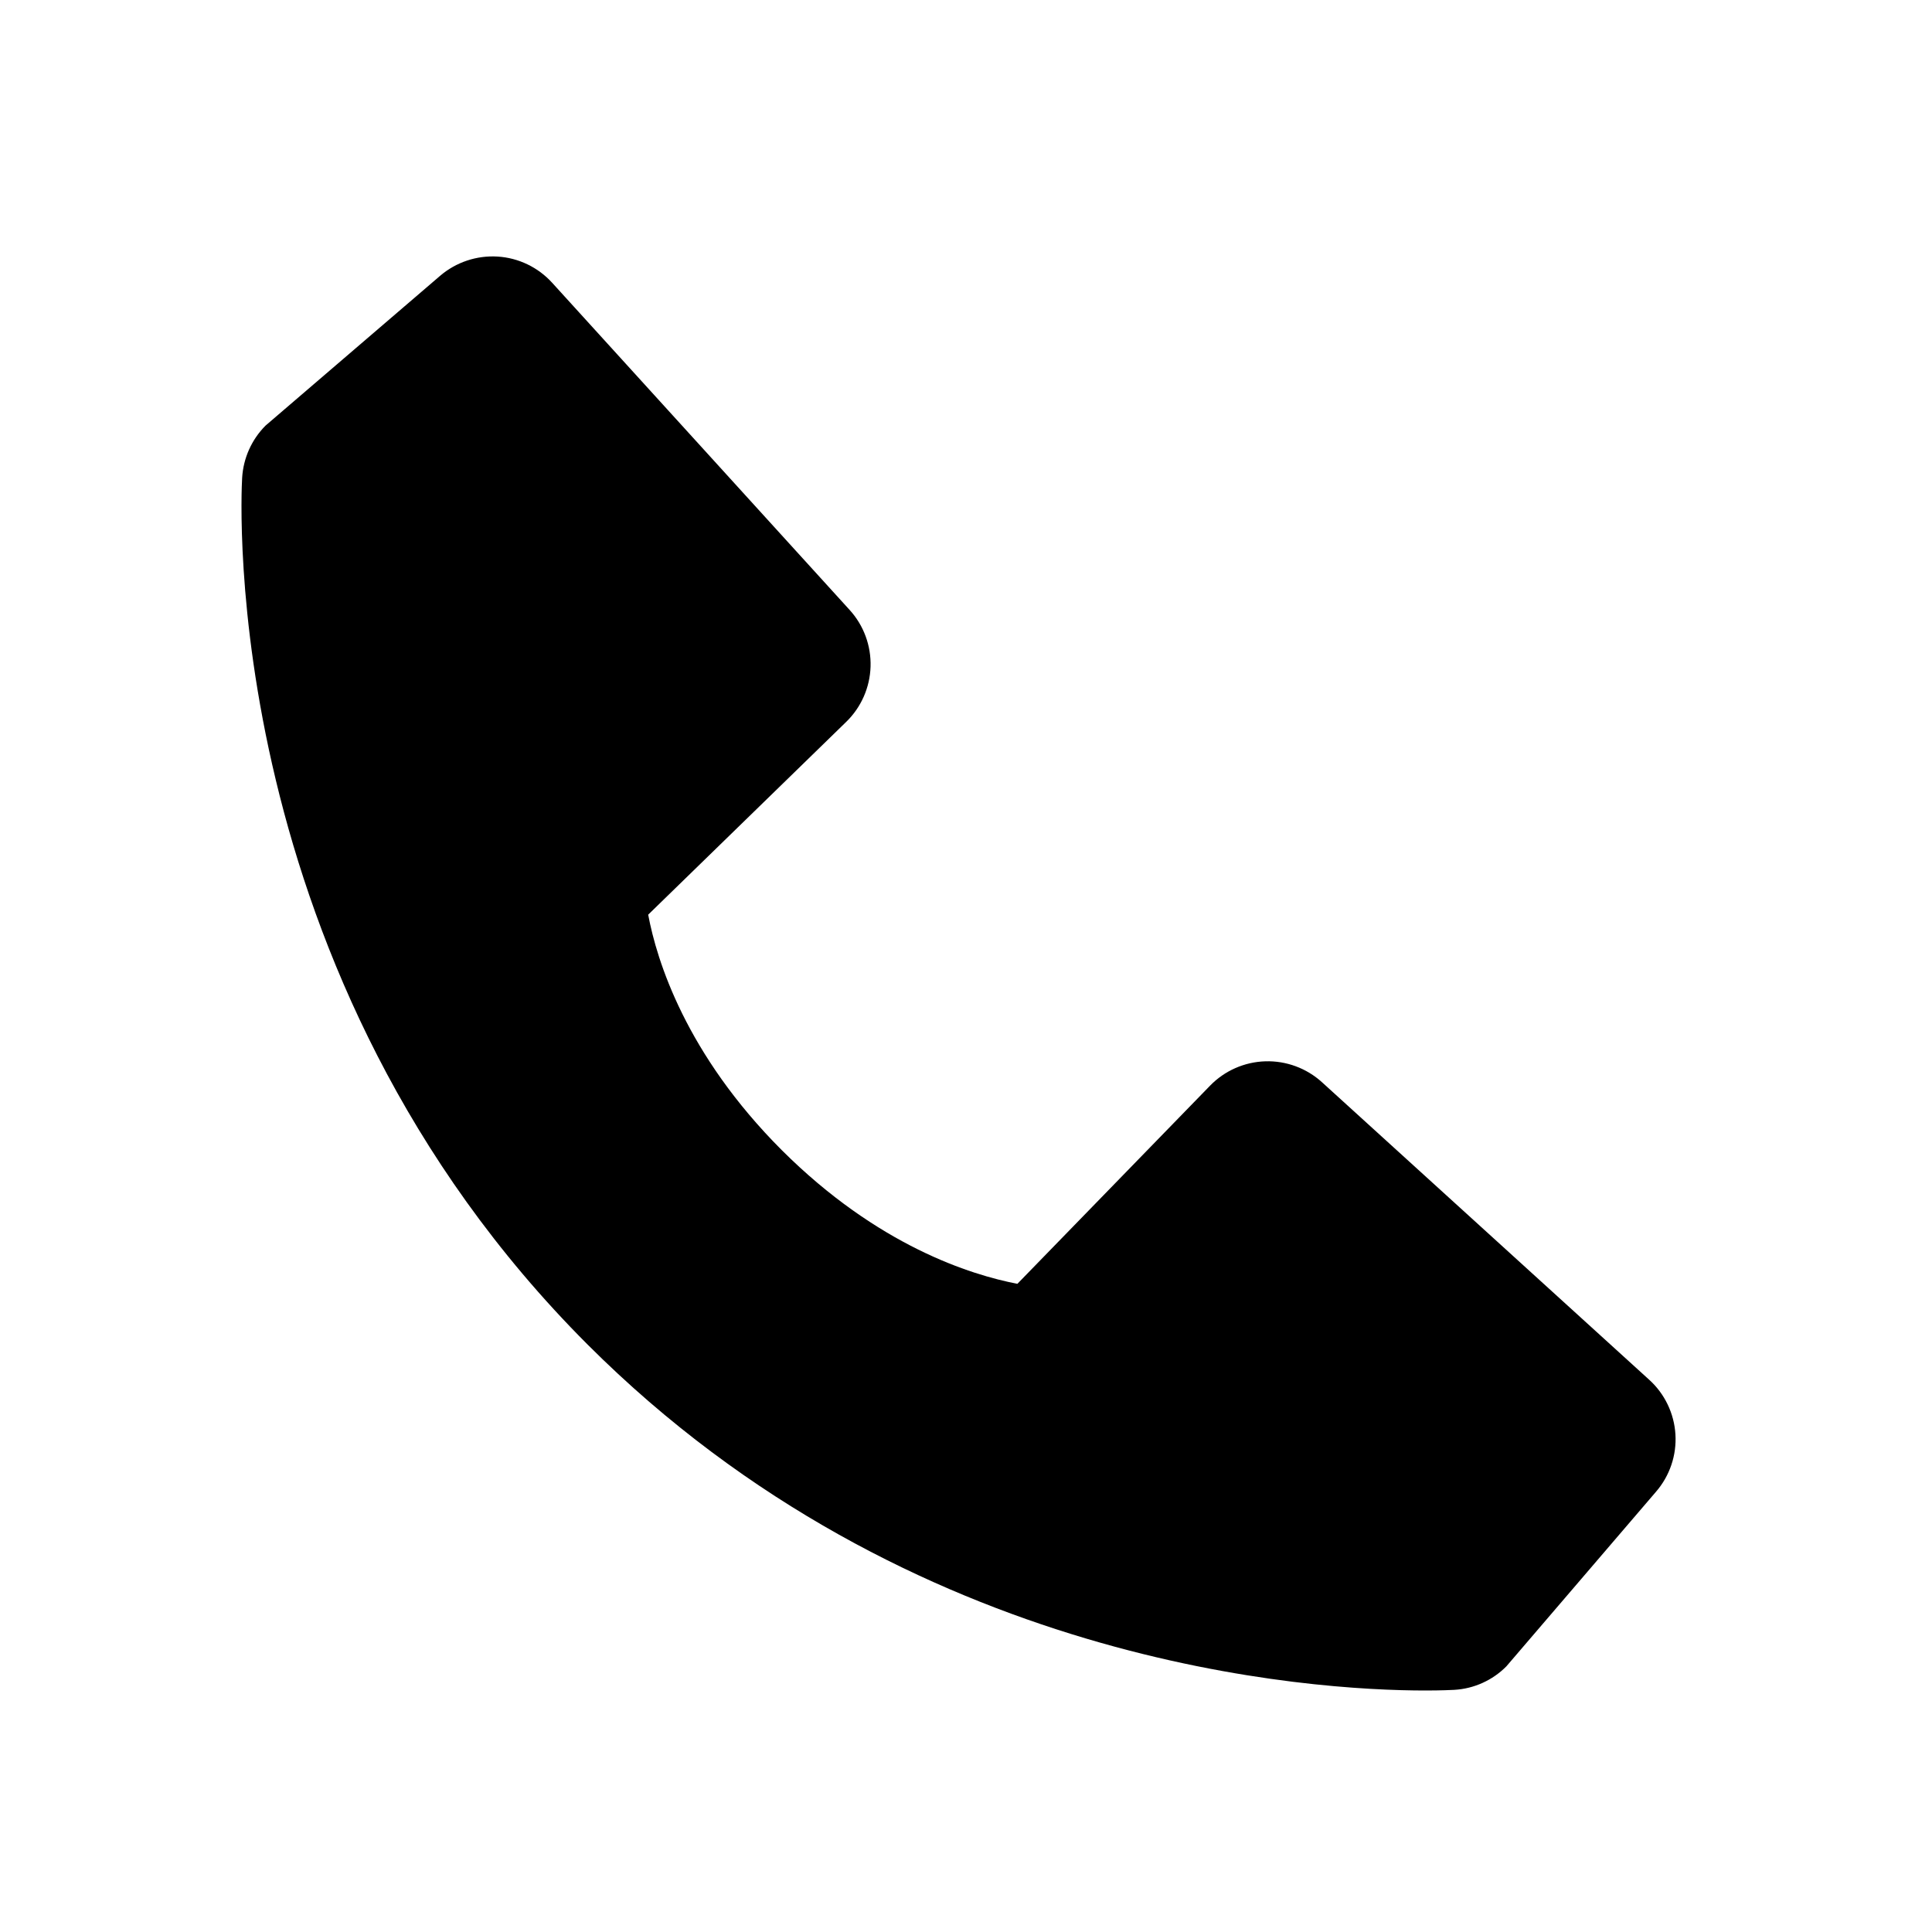
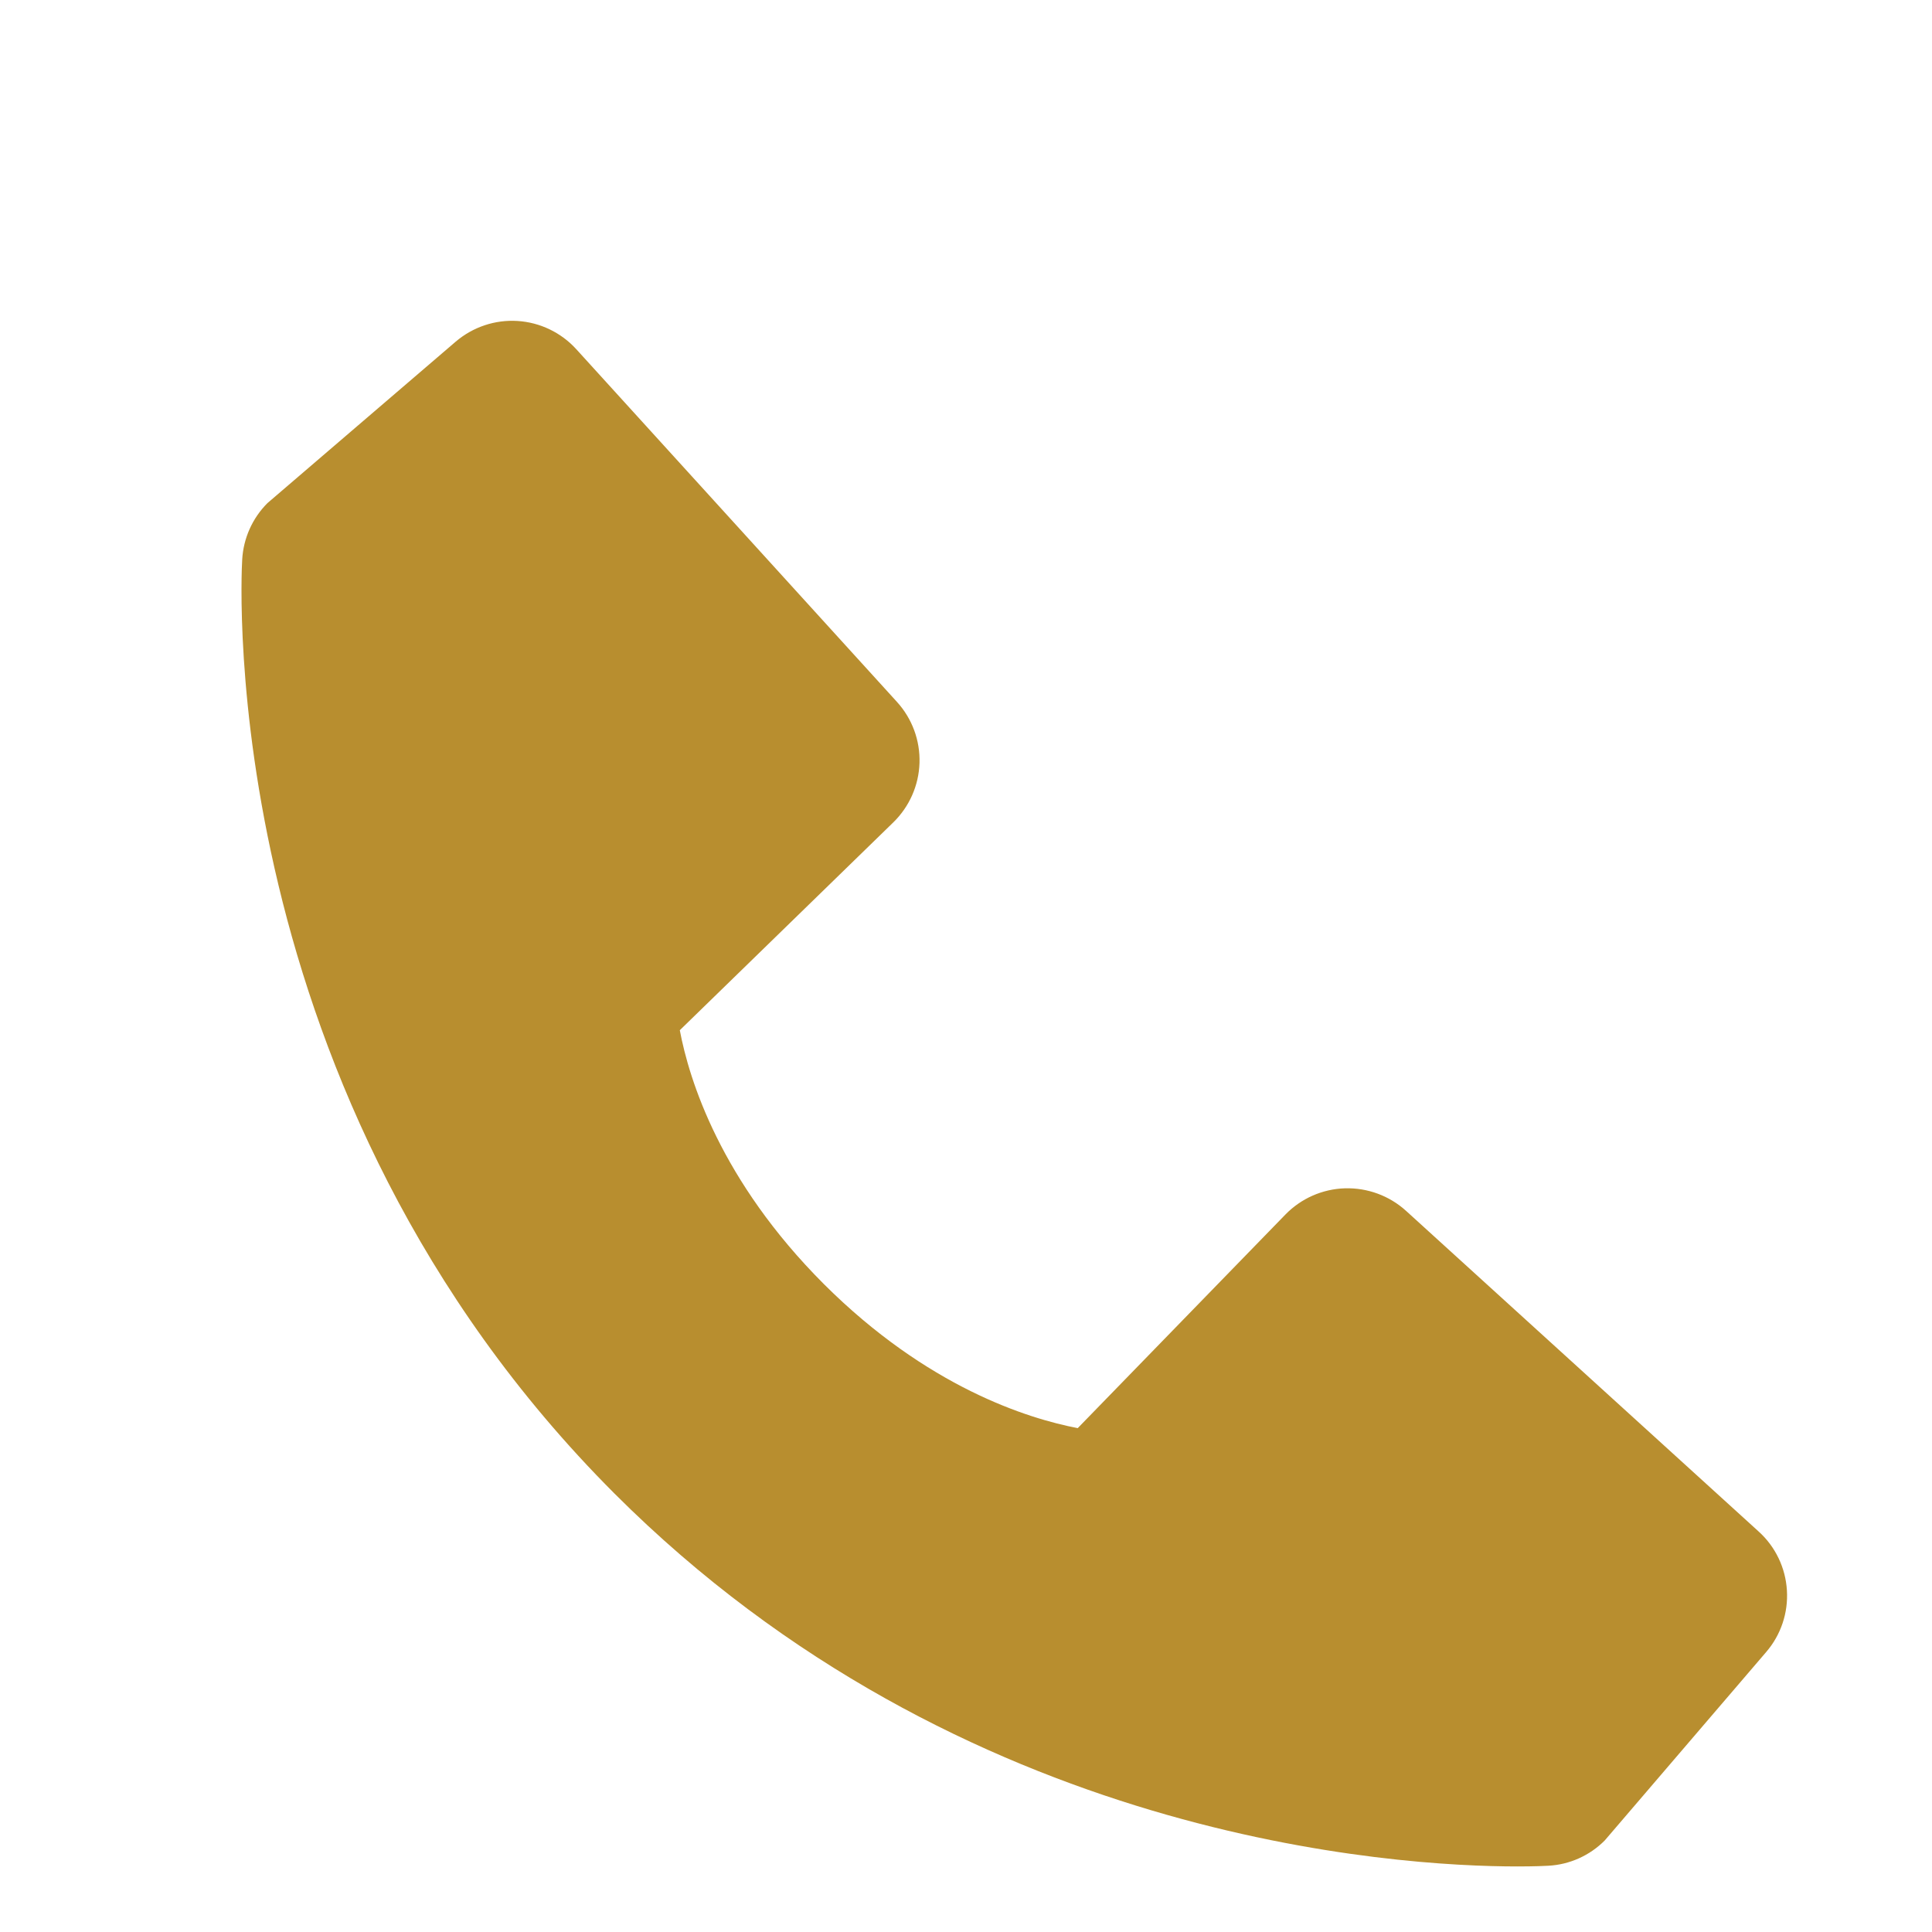
<svg xmlns="http://www.w3.org/2000/svg" width="30" height="30" viewBox="0 0 30 30" fill="none">
-   <path d="M25.609 21.425L20.528 16.805C20.288 16.587 19.972 16.47 19.648 16.48C19.323 16.49 19.015 16.626 18.789 16.859L15.798 19.935C15.078 19.797 13.63 19.346 12.14 17.86C10.65 16.369 10.199 14.918 10.065 14.203L13.139 11.21C13.372 10.984 13.508 10.676 13.518 10.351C13.528 10.027 13.412 9.711 13.193 9.471L8.574 4.391C8.355 4.15 8.051 4.004 7.727 3.984C7.402 3.964 7.082 4.071 6.835 4.282L4.123 6.609C3.907 6.826 3.778 7.114 3.76 7.42C3.742 7.732 3.384 15.135 9.124 20.878C14.132 25.884 20.404 26.25 22.132 26.25C22.384 26.25 22.539 26.242 22.58 26.24C22.886 26.223 23.174 26.093 23.39 25.876L25.715 23.163C25.928 22.916 26.036 22.597 26.016 22.272C25.996 21.948 25.85 21.643 25.609 21.425Z" fill="black" />
+   <path d="M27.309 23.782L21.833 18.802C21.574 18.567 21.234 18.442 20.884 18.452C20.534 18.463 20.203 18.609 19.959 18.86L16.735 22.176C15.959 22.027 14.399 21.541 12.793 19.939C11.187 18.332 10.701 16.768 10.556 15.997L13.869 12.772C14.12 12.528 14.267 12.197 14.278 11.847C14.289 11.497 14.163 11.157 13.927 10.898L8.949 5.423C8.714 5.164 8.386 5.006 8.036 4.984C7.686 4.962 7.342 5.078 7.075 5.306L4.152 7.813C3.919 8.047 3.78 8.358 3.761 8.687C3.741 9.024 3.356 17.002 9.542 23.192C14.939 28.587 21.699 28.982 23.561 28.982C23.833 28.982 24 28.974 24.045 28.971C24.374 28.953 24.685 28.813 24.918 28.579L27.424 25.654C27.653 25.389 27.769 25.044 27.747 24.695C27.726 24.345 27.569 24.017 27.309 23.782Z" fill="#B88E2F" />
</svg>
